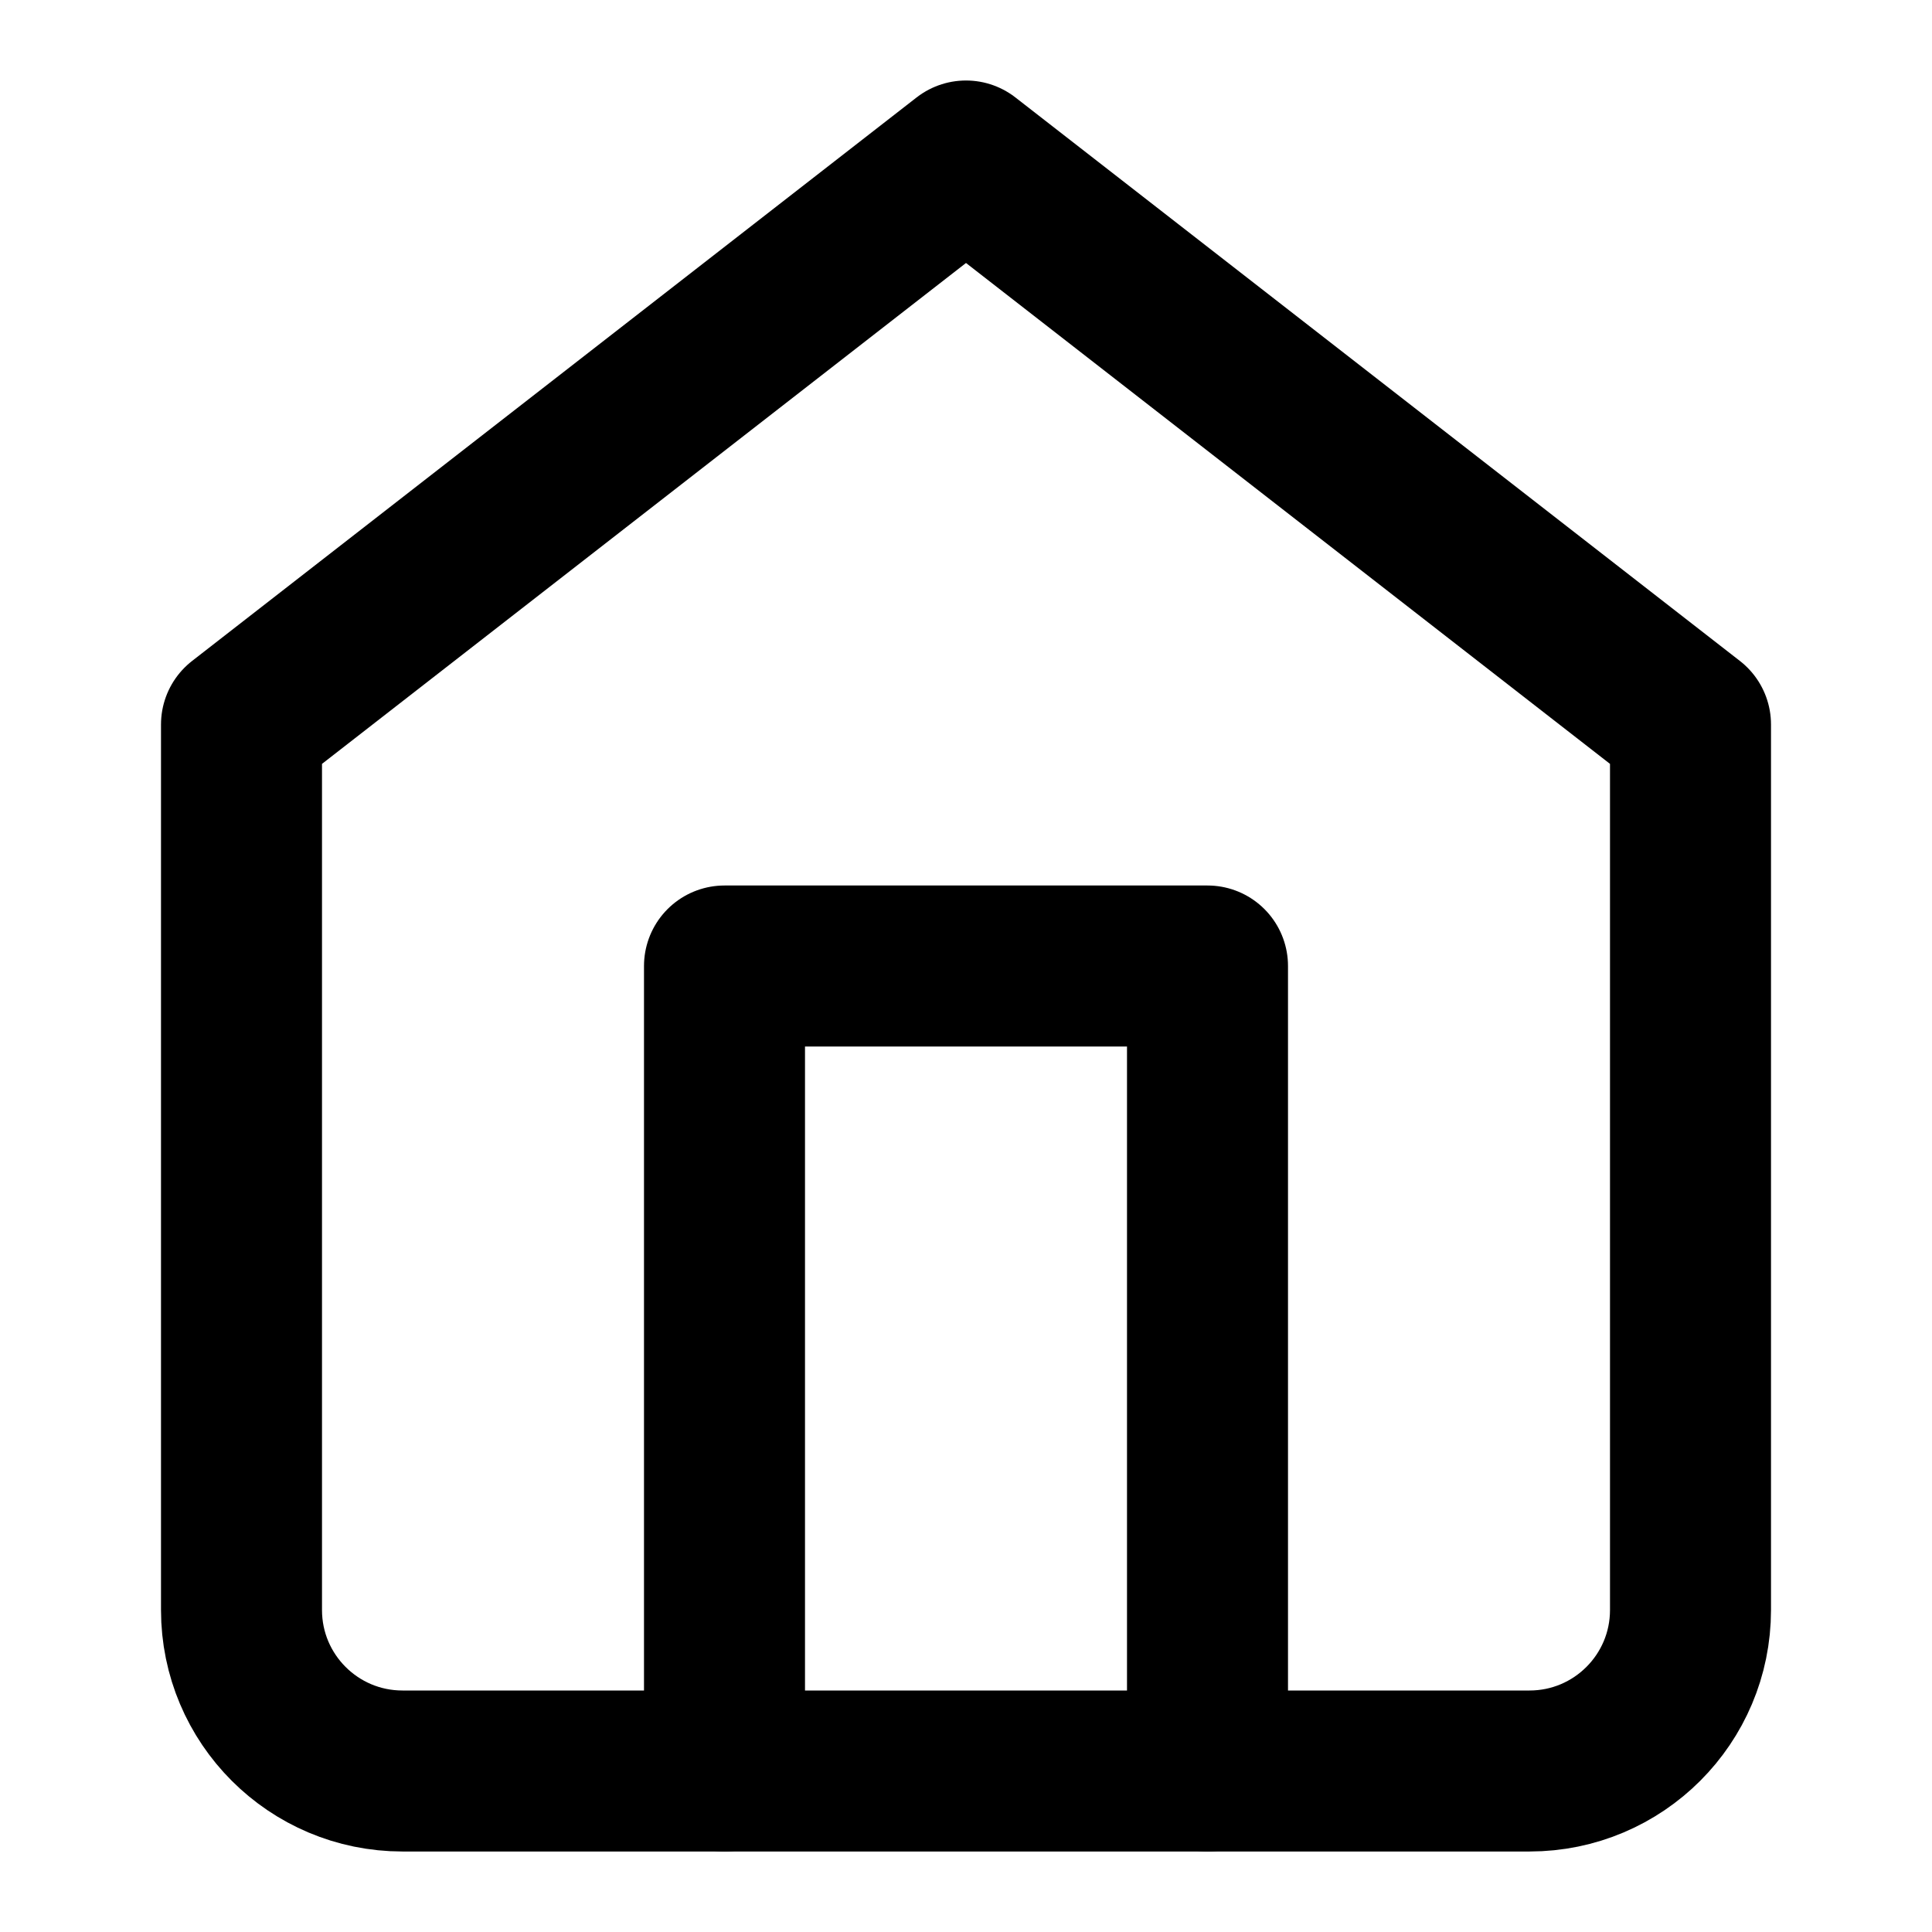
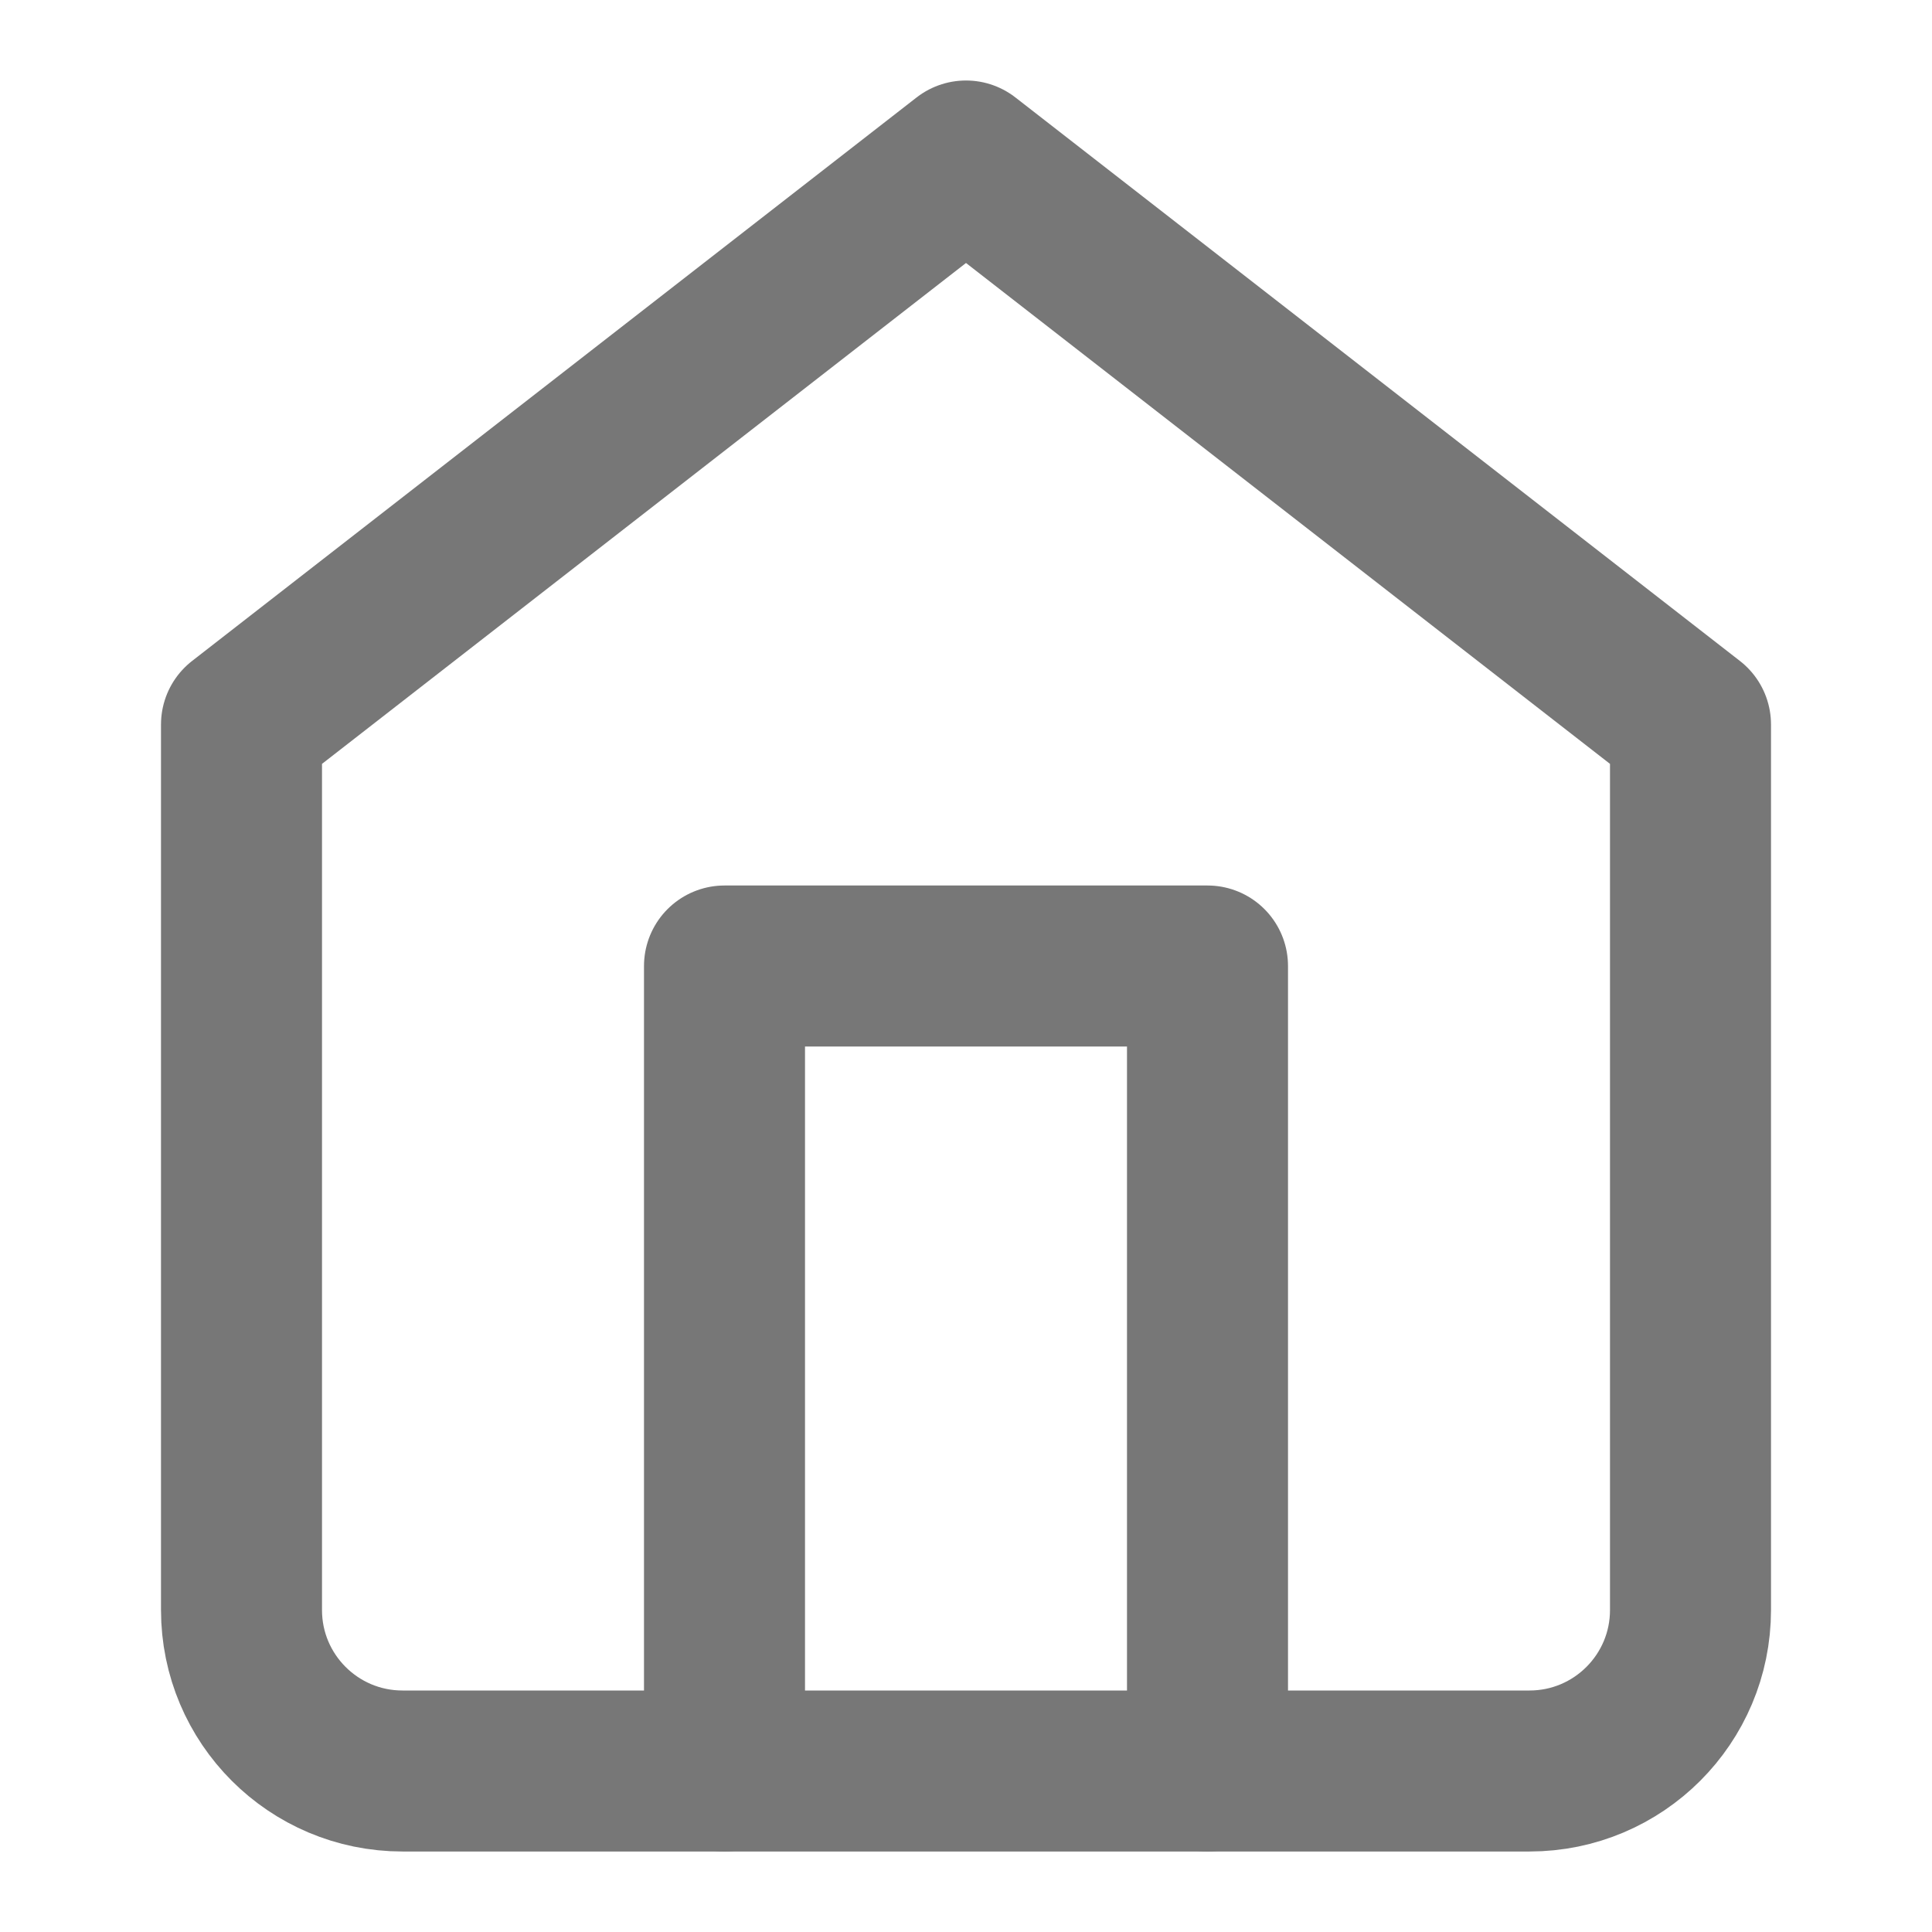
<svg xmlns="http://www.w3.org/2000/svg" width="24" height="24" fill="none" stroke="currentColor" stroke-width="2" stroke-linecap="round" stroke-linejoin="round" class="feather feather-home">
-   <path d="M3 9l9-7 9 7v11a2 2 0 0 1-2 2H5a2 2 0 0 1-2-2z" />
-   <path d="M9 22V12h6v10" />
+   <path d="M3 9l9-7 9 7v11a2 2 0 0 1-2 2H5a2 2 0 0 1-2-2z" color="#777777" />
+   <path d="M9 22V12h6v10" color="#777777" />
</svg>
